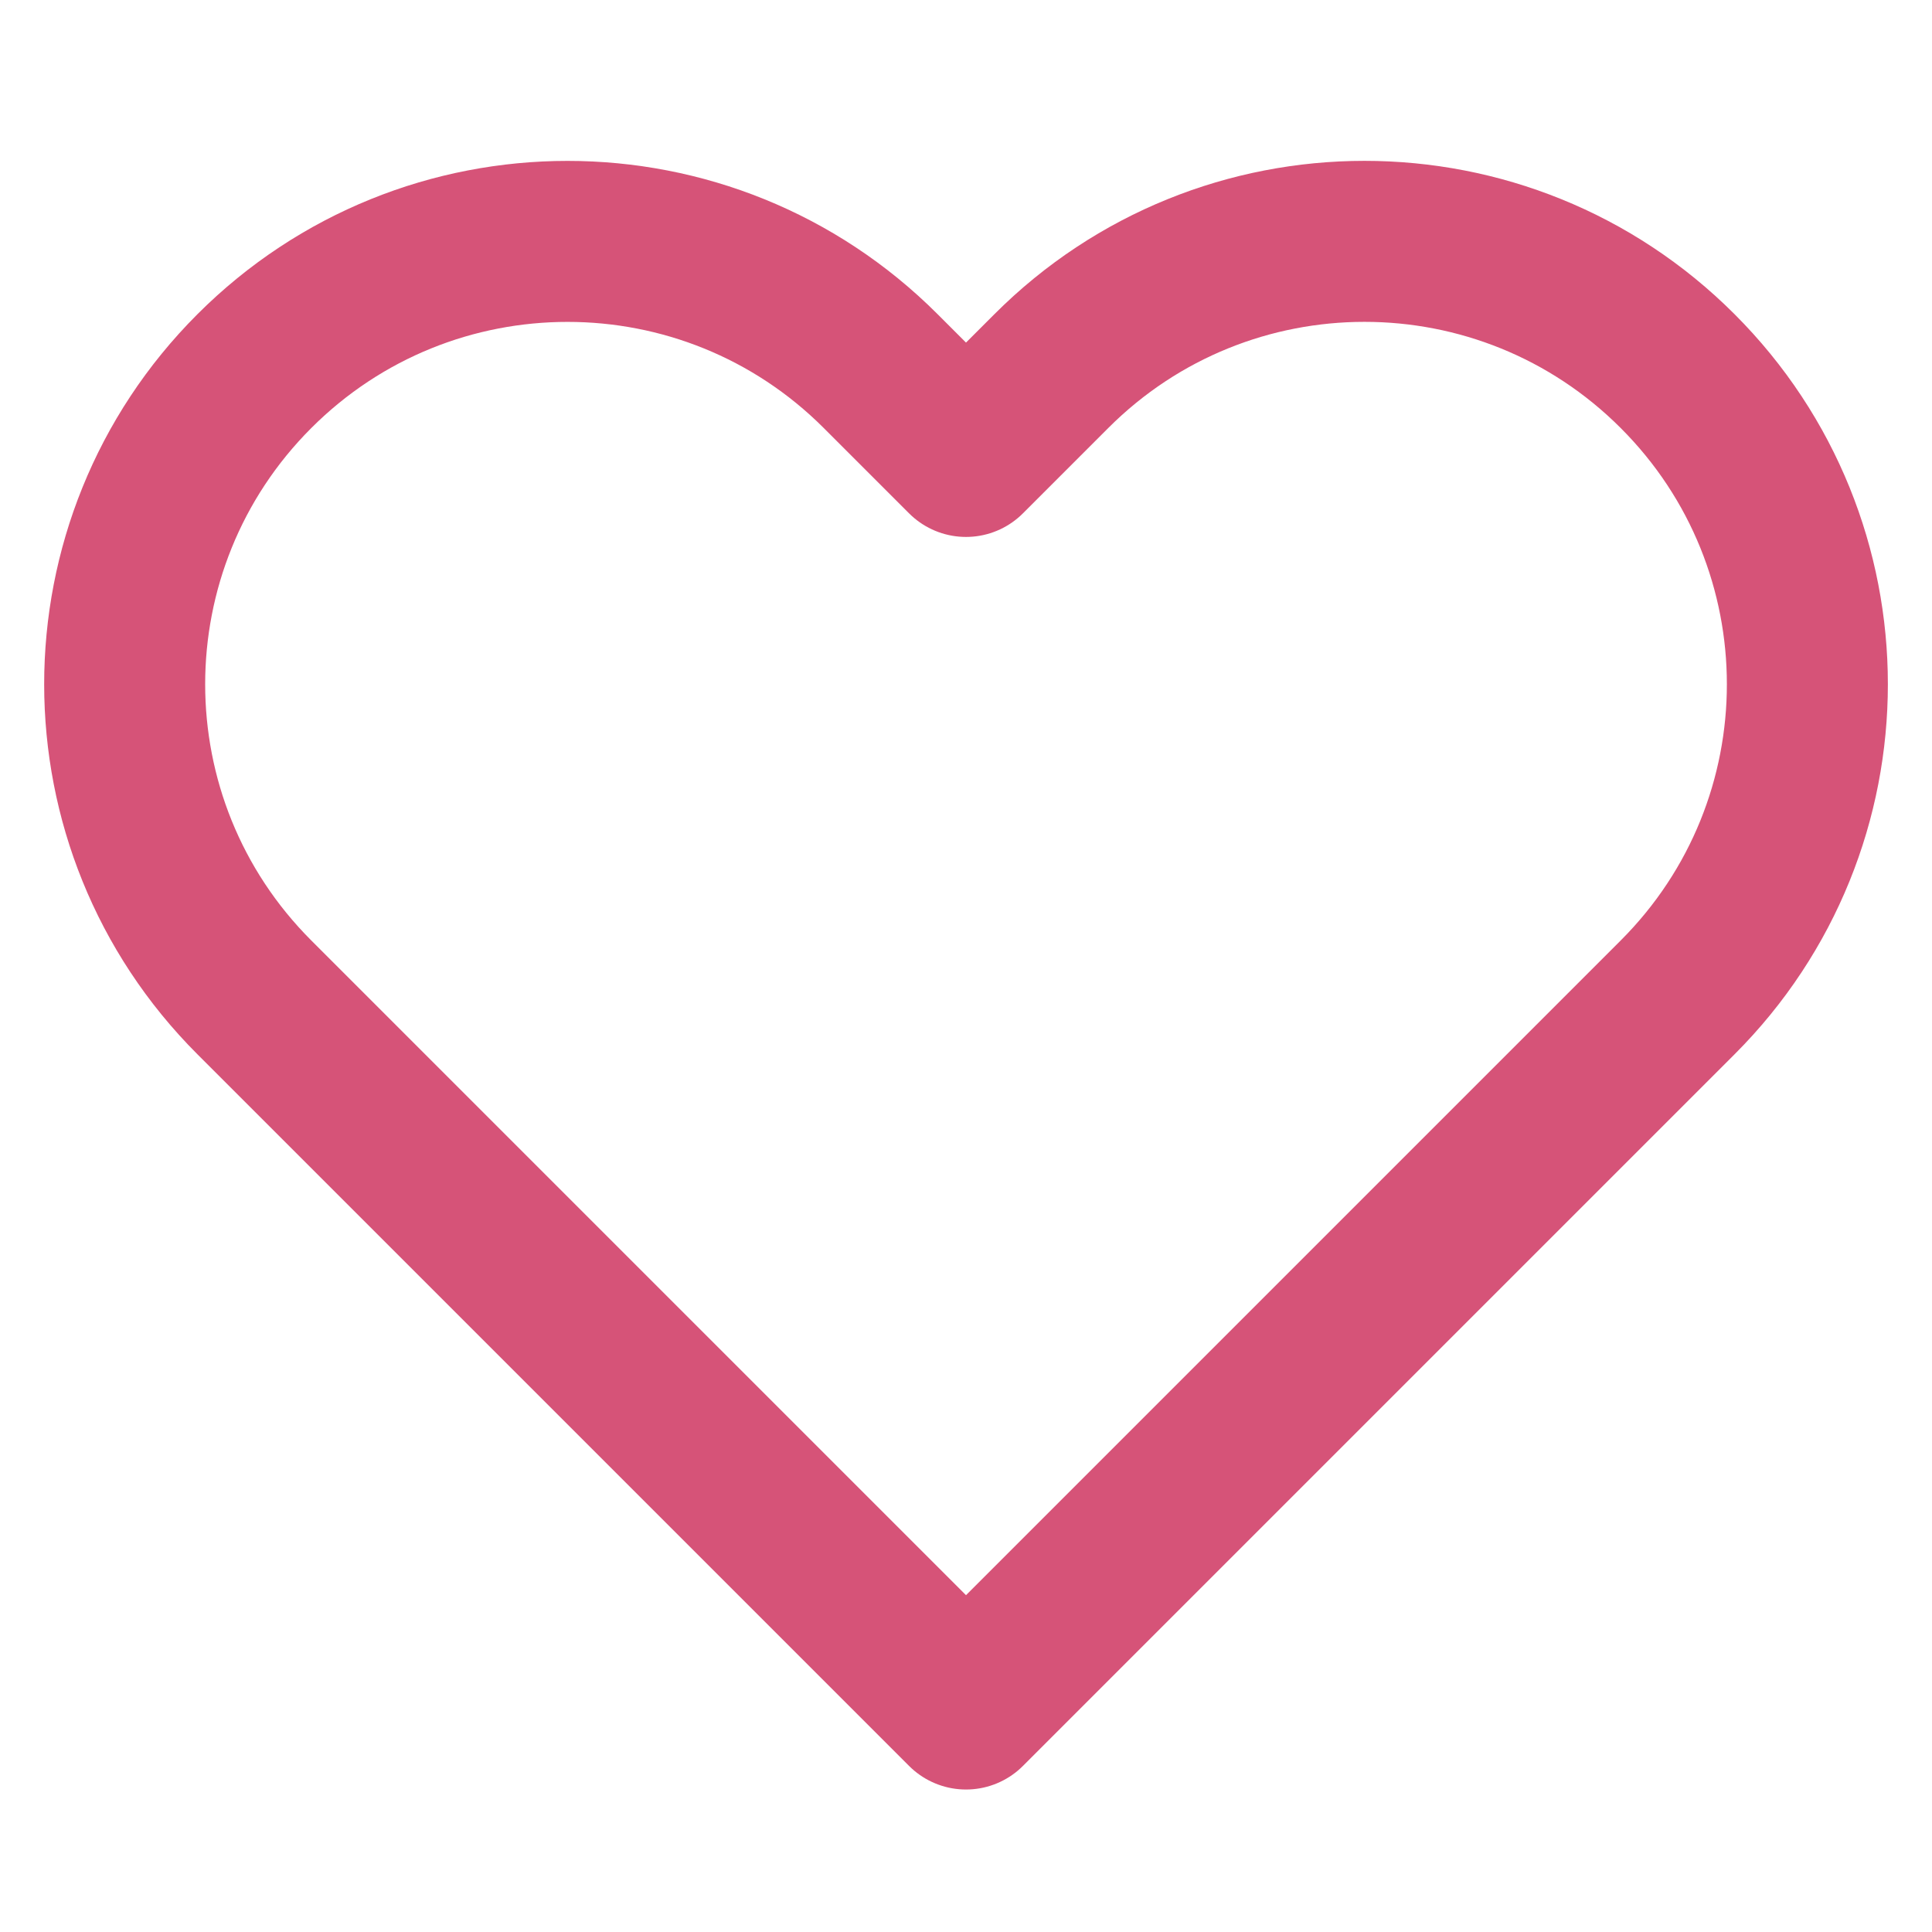
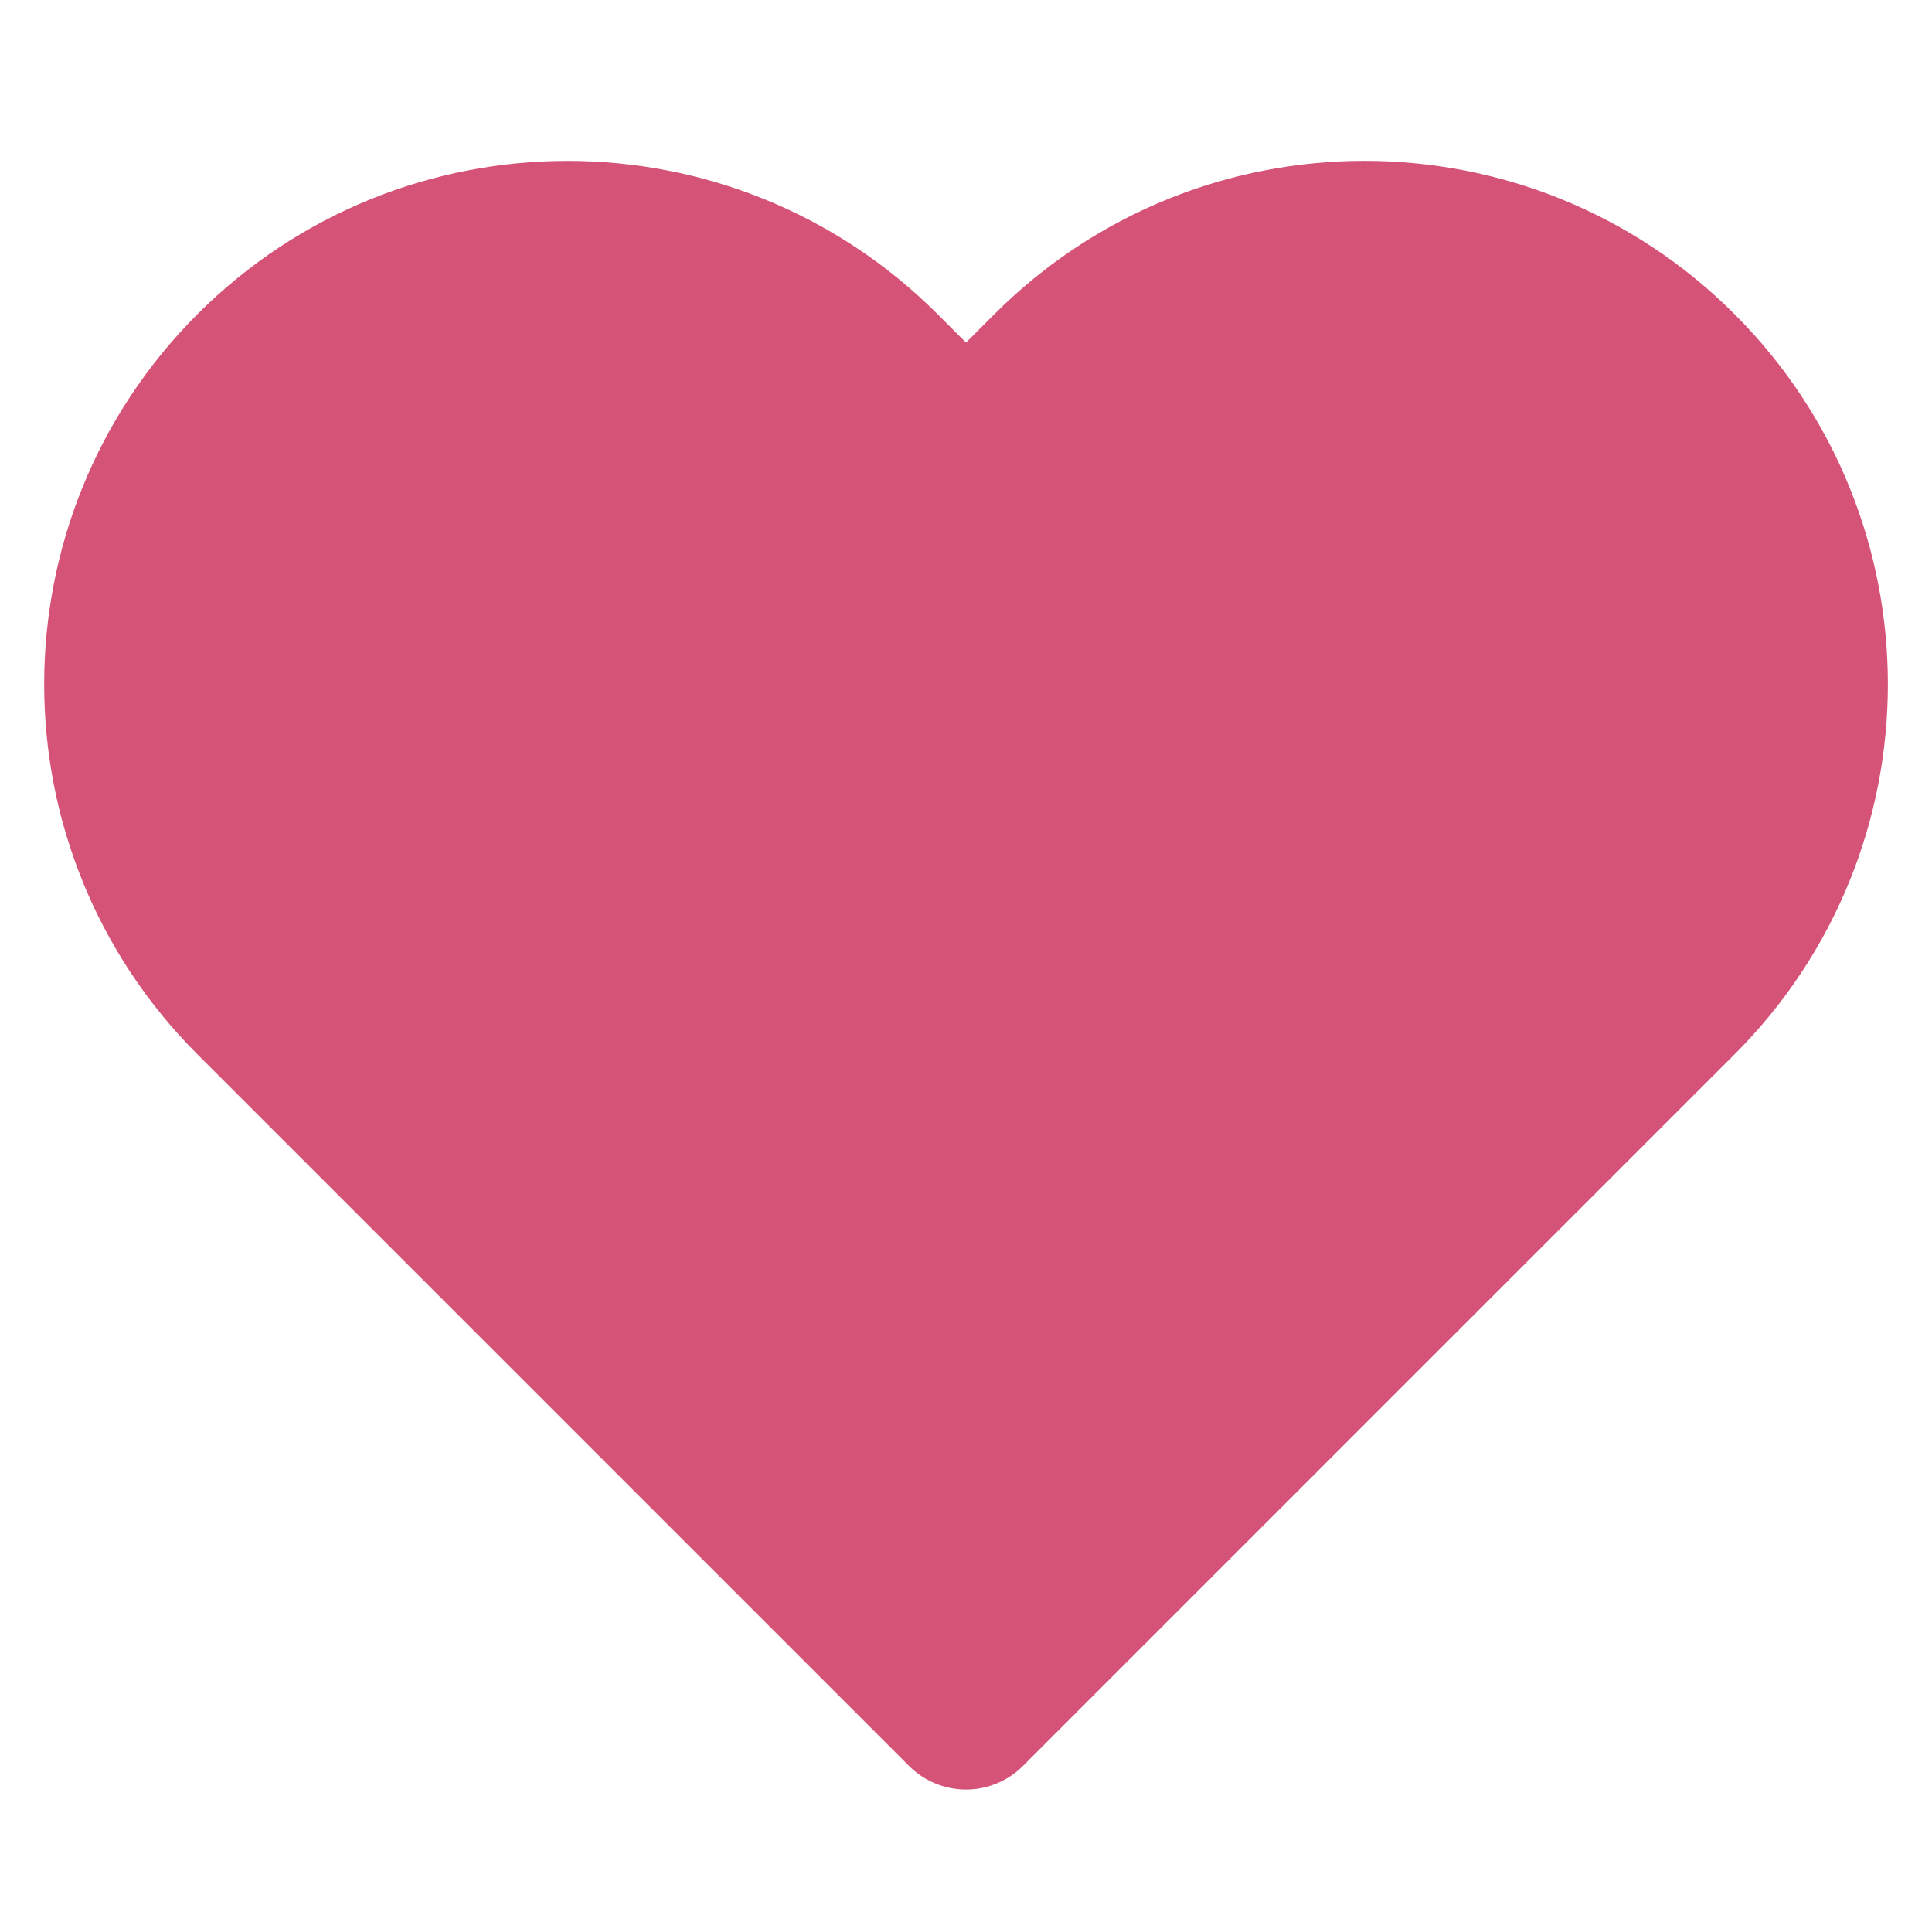
- <svg xmlns="http://www.w3.org/2000/svg" width="24" height="24" viewBox="0 0 24 24" fill="none" stroke="#D65378" stroke-width="2" stroke-linecap="round" stroke-linejoin="round">
+ <svg xmlns="http://www.w3.org/2000/svg" width="24" height="24" viewBox="0 0 24 24" fill="#D65378" stroke="#D65378" stroke-width="2" stroke-linecap="round" stroke-linejoin="round">
  <path d="M20.84 4.61a5.5 5.5 0 0 0-7.78 0L12 5.67l-1.06-1.06a5.5 5.5 0 0 0-7.78 7.78l1.06 1.06L12 21.23l7.78-7.78 1.06-1.06a5.5 5.5 0 0 0 0-7.78z" />
</svg>
